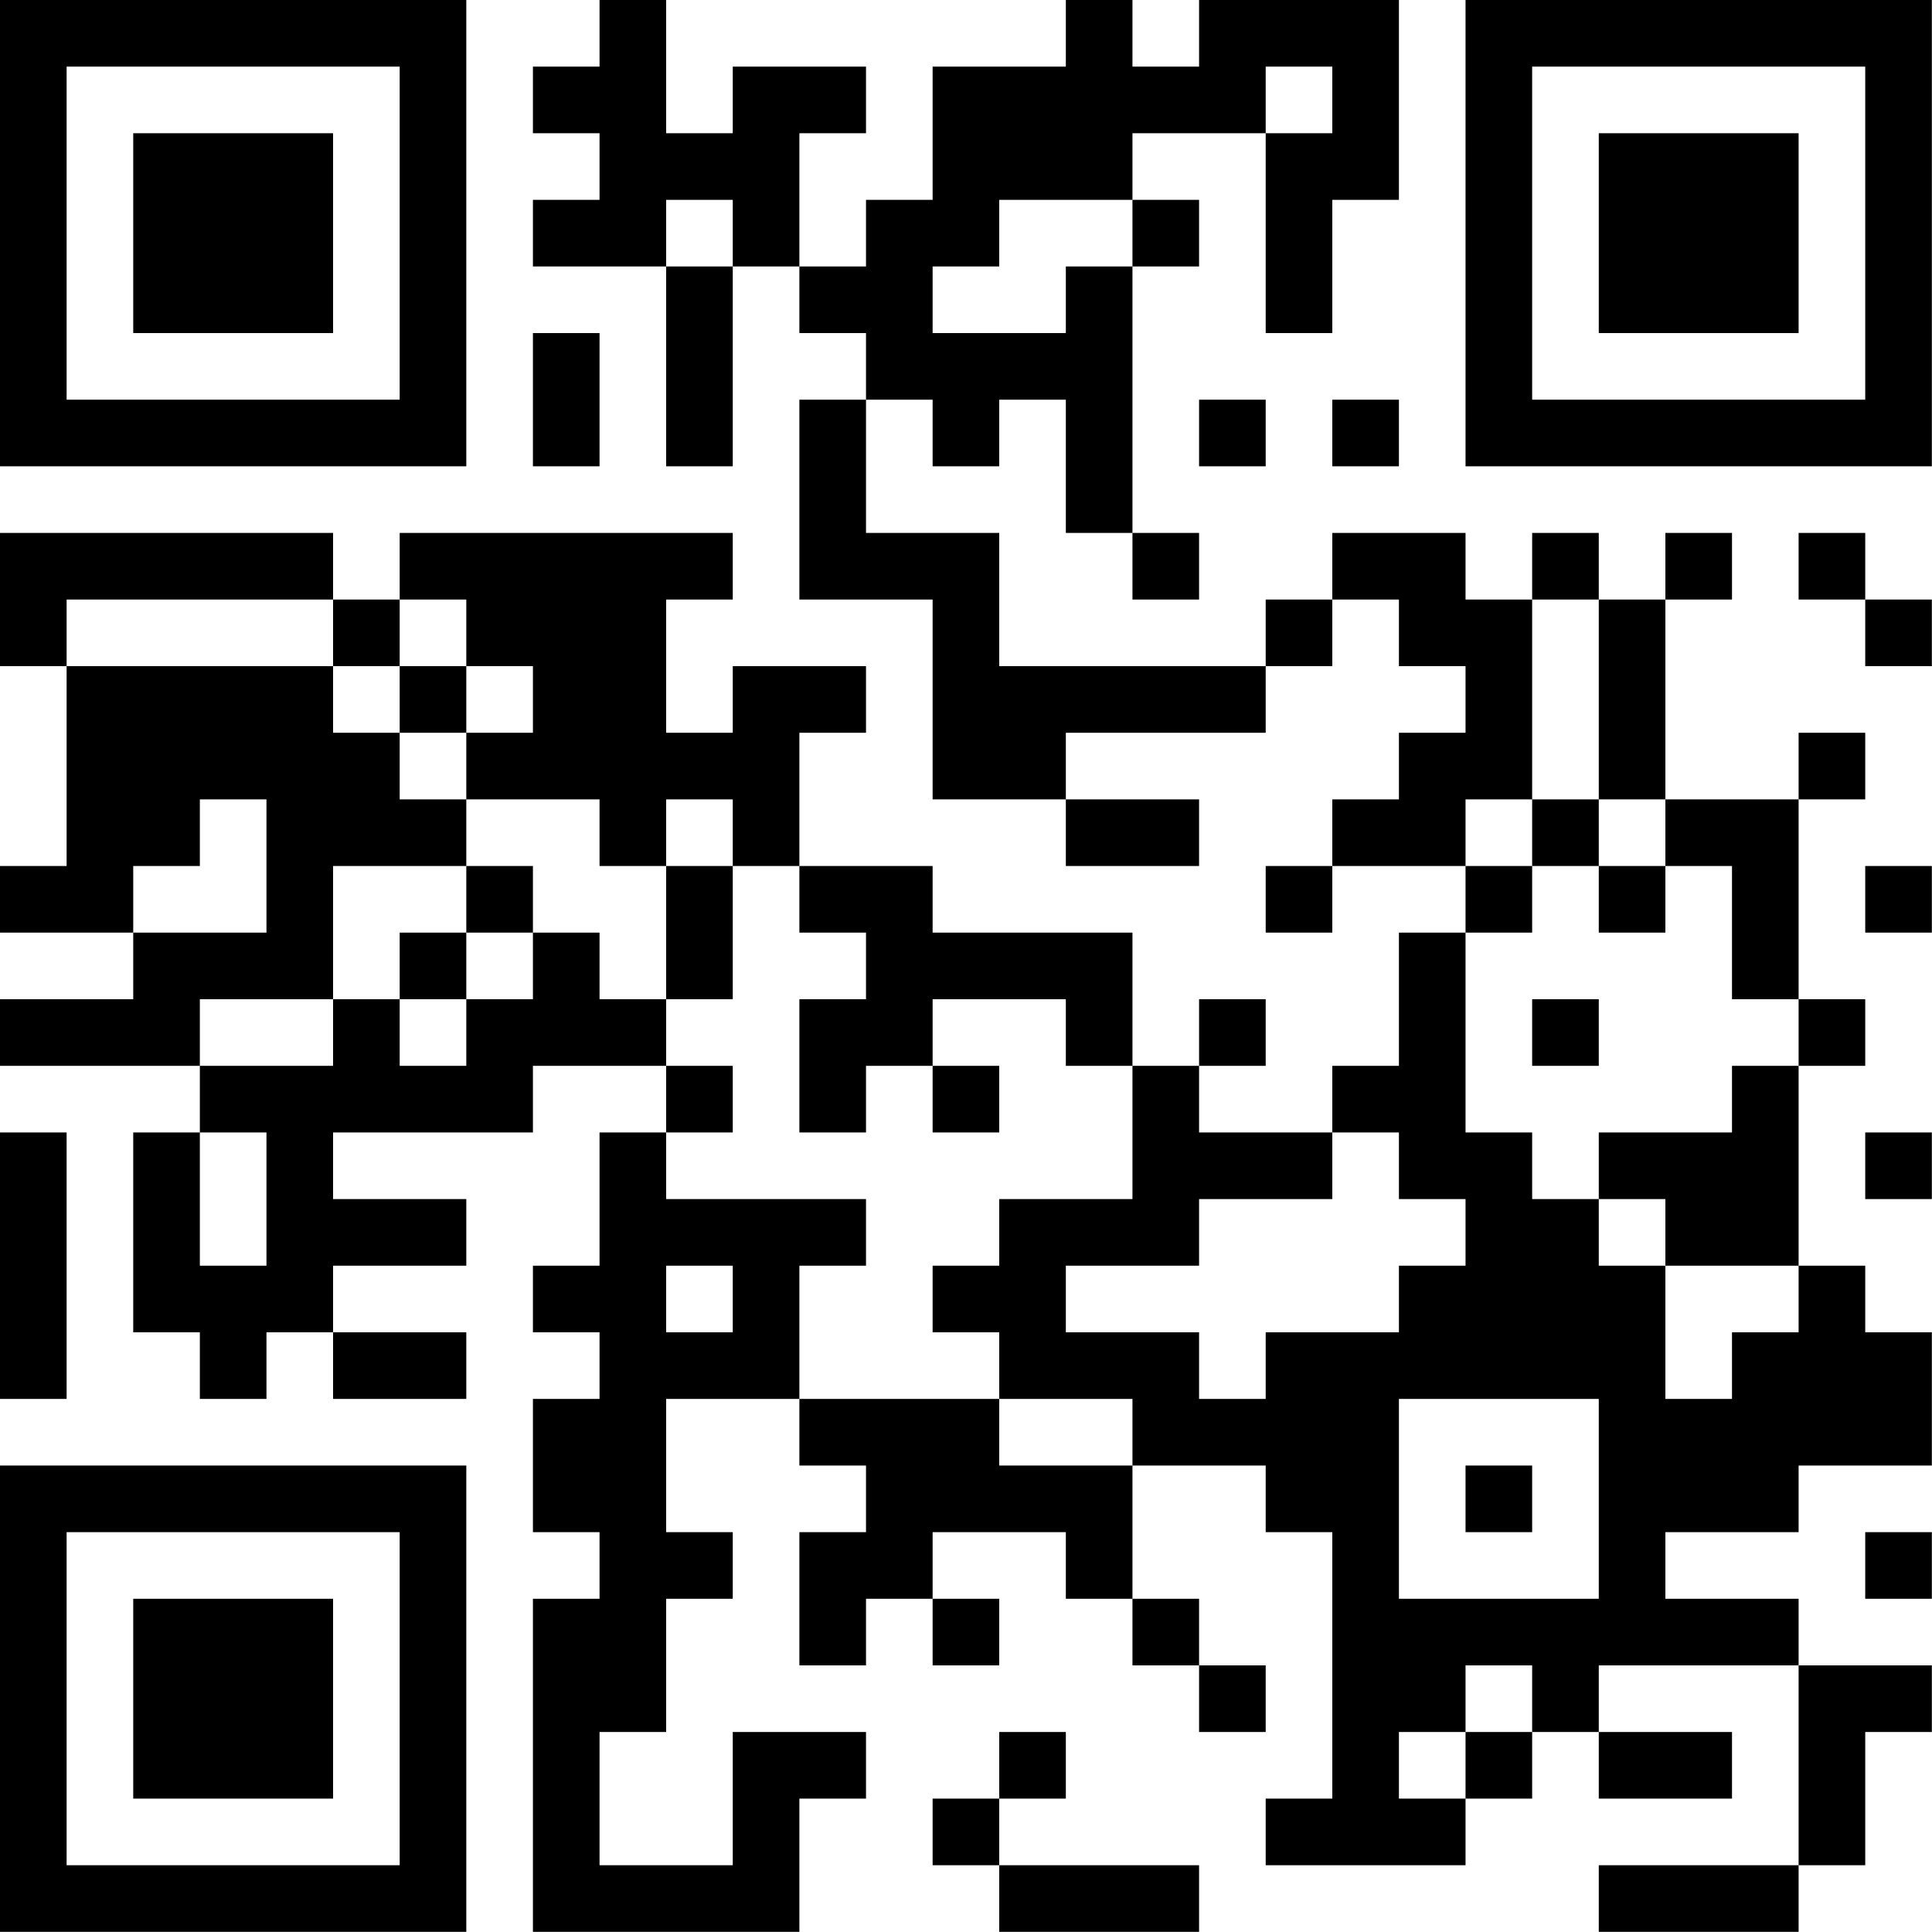
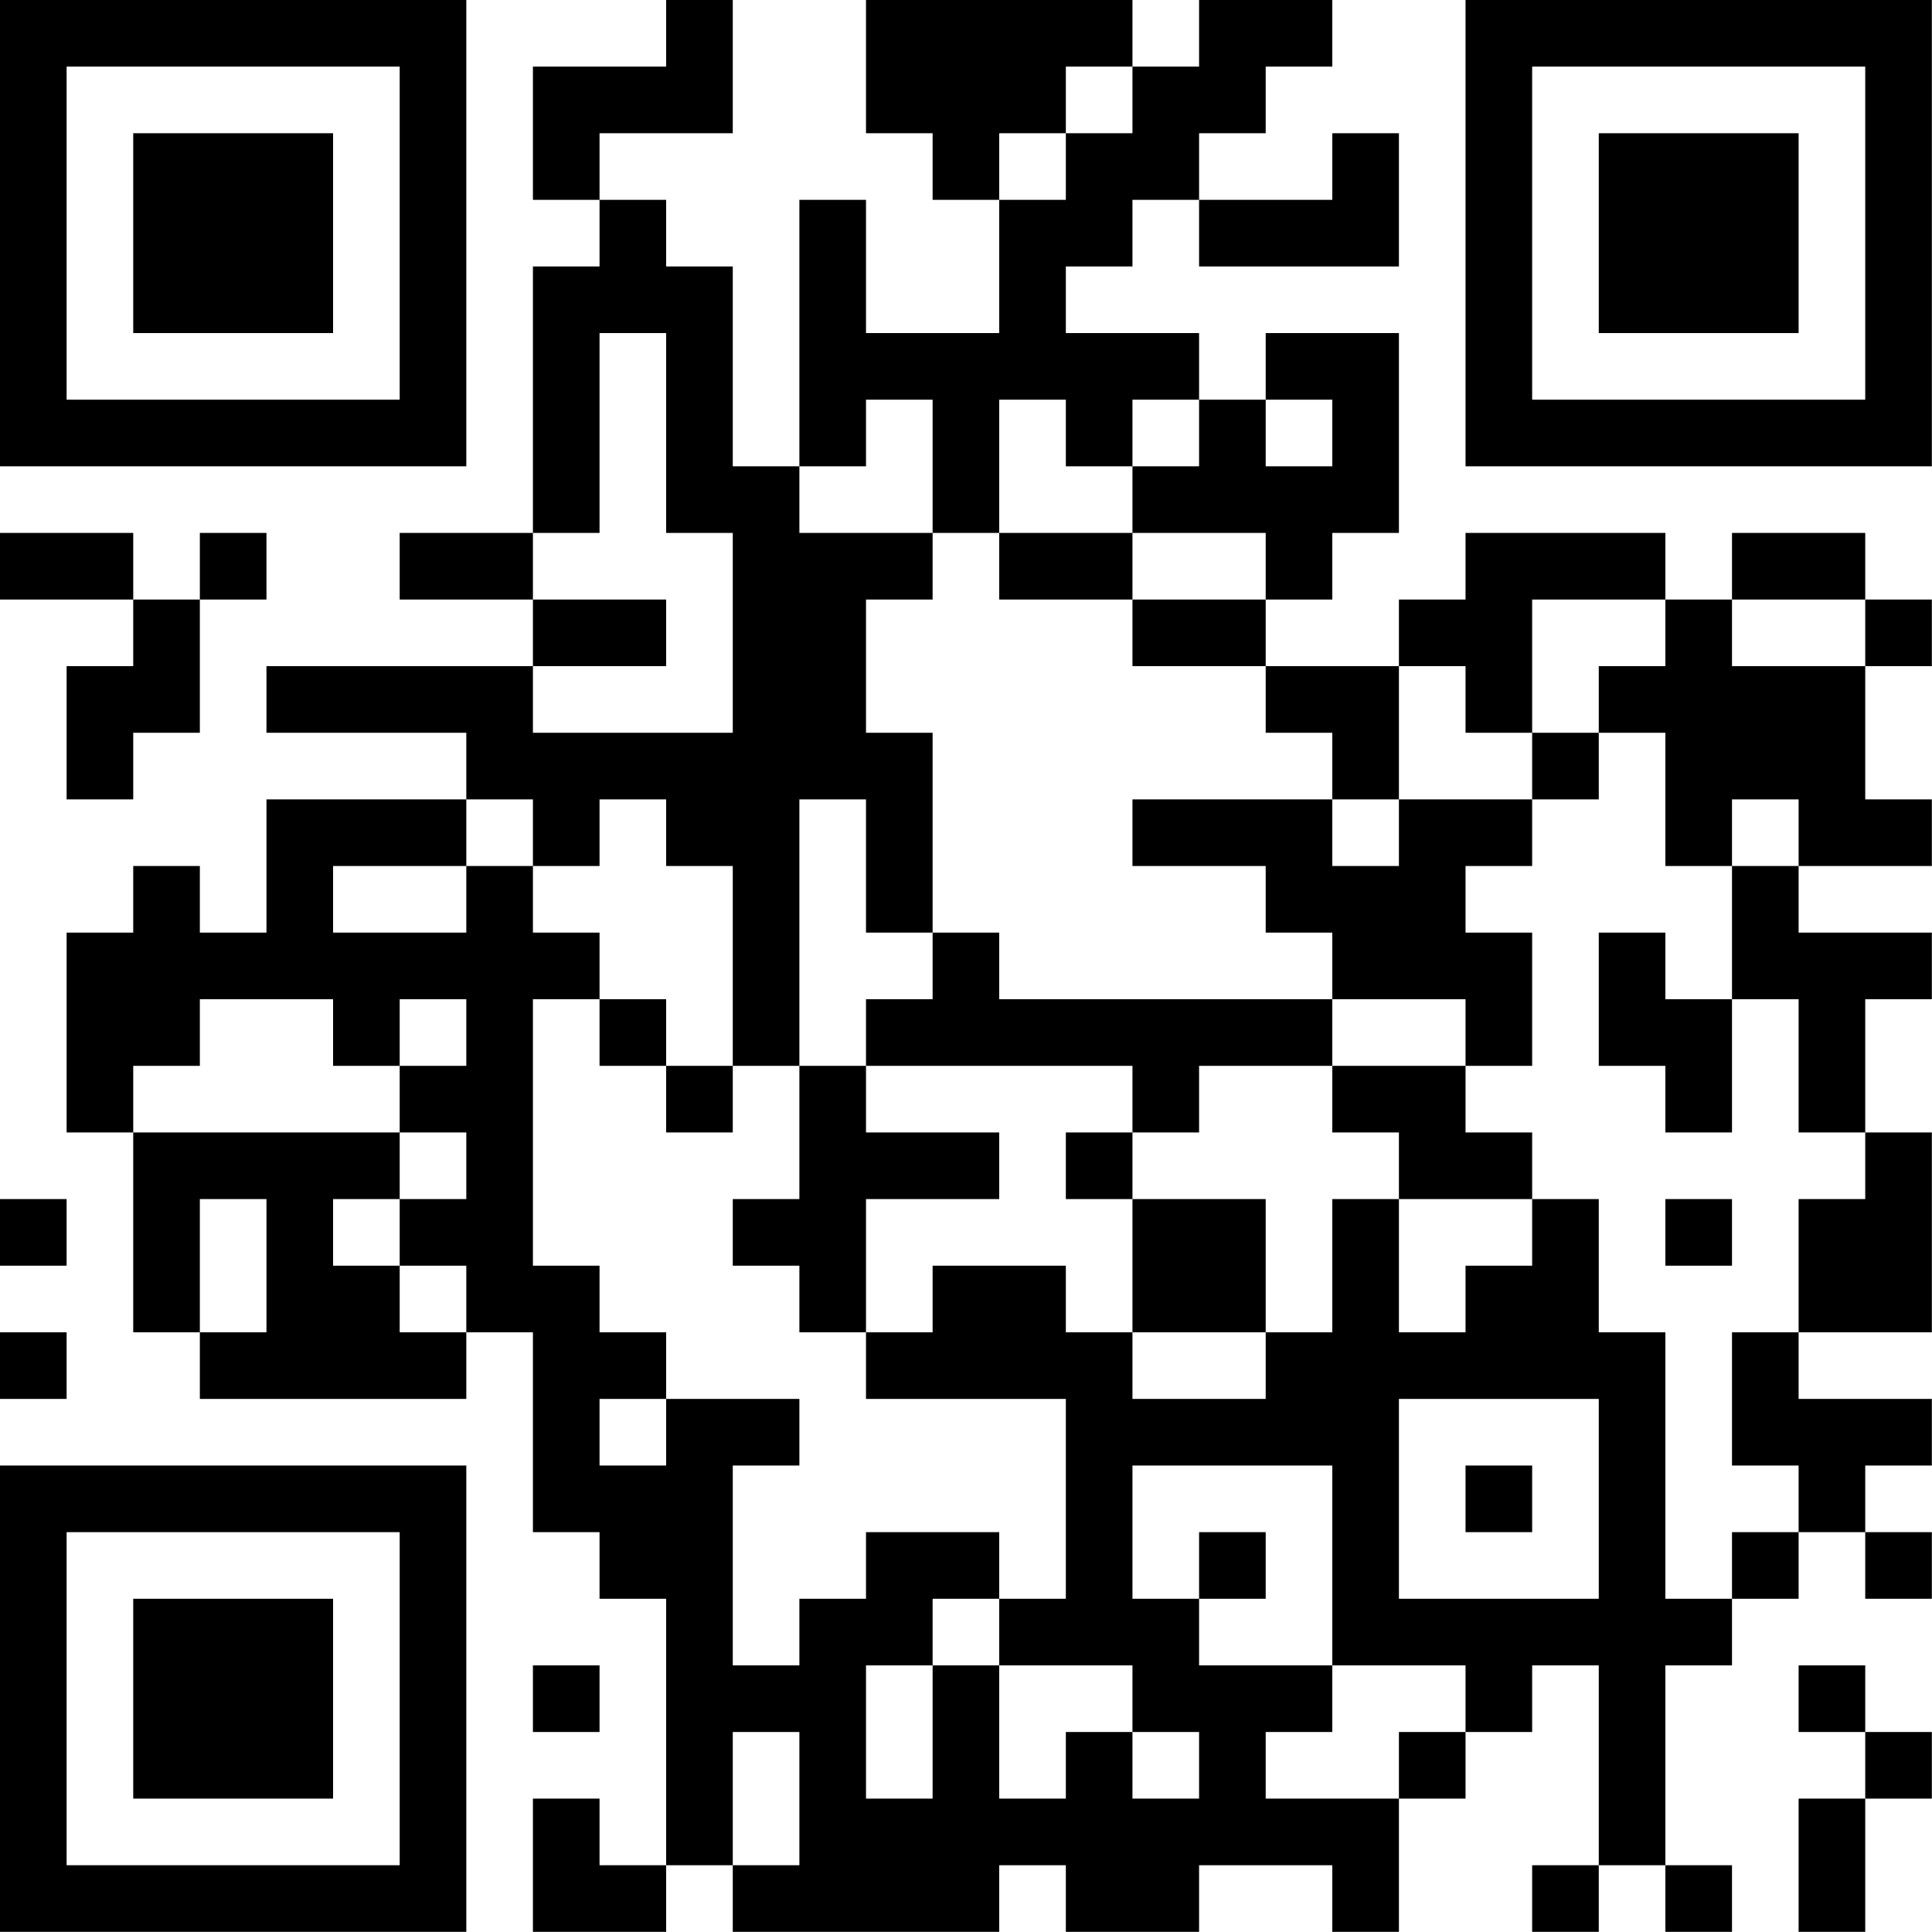
<svg xmlns="http://www.w3.org/2000/svg" version="1.1" width="100" height="100" viewBox="0 0 100 100">
  <rect x="0" y="0" width="100" height="100" fill="#ffffff" />
  <g transform="scale(3.448)">
    <g transform="translate(0,0)">
-       <path fill-rule="evenodd" d="M9 0L9 1L8 1L8 2L9 2L9 3L8 3L8 4L10 4L10 7L11 7L11 4L12 4L12 5L13 5L13 6L12 6L12 9L14 9L14 12L16 12L16 13L18 13L18 12L16 12L16 11L19 11L19 10L20 10L20 9L21 9L21 10L22 10L22 11L21 11L21 12L20 12L20 13L19 13L19 14L20 14L20 13L22 13L22 14L21 14L21 16L20 16L20 17L18 17L18 16L19 16L19 15L18 15L18 16L17 16L17 14L14 14L14 13L12 13L12 11L13 11L13 10L11 10L11 11L10 11L10 9L11 9L11 8L6 8L6 9L5 9L5 8L0 8L0 10L1 10L1 13L0 13L0 14L2 14L2 15L0 15L0 16L3 16L3 17L2 17L2 20L3 20L3 21L4 21L4 20L5 20L5 21L7 21L7 20L5 20L5 19L7 19L7 18L5 18L5 17L8 17L8 16L10 16L10 17L9 17L9 19L8 19L8 20L9 20L9 21L8 21L8 23L9 23L9 24L8 24L8 29L12 29L12 27L13 27L13 26L11 26L11 28L9 28L9 26L10 26L10 24L11 24L11 23L10 23L10 21L12 21L12 22L13 22L13 23L12 23L12 25L13 25L13 24L14 24L14 25L15 25L15 24L14 24L14 23L16 23L16 24L17 24L17 25L18 25L18 26L19 26L19 25L18 25L18 24L17 24L17 22L19 22L19 23L20 23L20 27L19 27L19 28L22 28L22 27L23 27L23 26L24 26L24 27L26 27L26 26L24 26L24 25L27 25L27 28L24 28L24 29L27 29L27 28L28 28L28 26L29 26L29 25L27 25L27 24L25 24L25 23L27 23L27 22L29 22L29 20L28 20L28 19L27 19L27 16L28 16L28 15L27 15L27 12L28 12L28 11L27 11L27 12L25 12L25 9L26 9L26 8L25 8L25 9L24 9L24 8L23 8L23 9L22 9L22 8L20 8L20 9L19 9L19 10L15 10L15 8L13 8L13 6L14 6L14 7L15 7L15 6L16 6L16 8L17 8L17 9L18 9L18 8L17 8L17 4L18 4L18 3L17 3L17 2L19 2L19 5L20 5L20 3L21 3L21 0L18 0L18 1L17 1L17 0L16 0L16 1L14 1L14 3L13 3L13 4L12 4L12 2L13 2L13 1L11 1L11 2L10 2L10 0ZM19 1L19 2L20 2L20 1ZM10 3L10 4L11 4L11 3ZM15 3L15 4L14 4L14 5L16 5L16 4L17 4L17 3ZM8 5L8 7L9 7L9 5ZM18 6L18 7L19 7L19 6ZM20 6L20 7L21 7L21 6ZM27 8L27 9L28 9L28 10L29 10L29 9L28 9L28 8ZM1 9L1 10L5 10L5 11L6 11L6 12L7 12L7 13L5 13L5 15L3 15L3 16L5 16L5 15L6 15L6 16L7 16L7 15L8 15L8 14L9 14L9 15L10 15L10 16L11 16L11 17L10 17L10 18L13 18L13 19L12 19L12 21L15 21L15 22L17 22L17 21L15 21L15 20L14 20L14 19L15 19L15 18L17 18L17 16L16 16L16 15L14 15L14 16L13 16L13 17L12 17L12 15L13 15L13 14L12 14L12 13L11 13L11 12L10 12L10 13L9 13L9 12L7 12L7 11L8 11L8 10L7 10L7 9L6 9L6 10L5 10L5 9ZM23 9L23 12L22 12L22 13L23 13L23 14L22 14L22 17L23 17L23 18L24 18L24 19L25 19L25 21L26 21L26 20L27 20L27 19L25 19L25 18L24 18L24 17L26 17L26 16L27 16L27 15L26 15L26 13L25 13L25 12L24 12L24 9ZM6 10L6 11L7 11L7 10ZM3 12L3 13L2 13L2 14L4 14L4 12ZM23 12L23 13L24 13L24 14L25 14L25 13L24 13L24 12ZM7 13L7 14L6 14L6 15L7 15L7 14L8 14L8 13ZM10 13L10 15L11 15L11 13ZM28 13L28 14L29 14L29 13ZM23 15L23 16L24 16L24 15ZM14 16L14 17L15 17L15 16ZM0 17L0 21L1 21L1 17ZM3 17L3 19L4 19L4 17ZM20 17L20 18L18 18L18 19L16 19L16 20L18 20L18 21L19 21L19 20L21 20L21 19L22 19L22 18L21 18L21 17ZM28 17L28 18L29 18L29 17ZM10 19L10 20L11 20L11 19ZM21 21L21 24L24 24L24 21ZM22 22L22 23L23 23L23 22ZM28 23L28 24L29 24L29 23ZM22 25L22 26L21 26L21 27L22 27L22 26L23 26L23 25ZM15 26L15 27L14 27L14 28L15 28L15 29L18 29L18 28L15 28L15 27L16 27L16 26ZM0 0L0 7L7 7L7 0ZM1 1L1 6L6 6L6 1ZM2 2L2 5L5 5L5 2ZM22 0L22 7L29 7L29 0ZM23 1L23 6L28 6L28 1ZM24 2L24 5L27 5L27 2ZM0 22L0 29L7 29L7 22ZM1 23L1 28L6 28L6 23ZM2 24L2 27L5 27L5 24Z" fill="#000000" />
+       <path fill-rule="evenodd" d="M10 0L10 1L8 1L8 3L9 3L9 4L8 4L8 8L6 8L6 9L8 9L8 10L4 10L4 11L7 11L7 12L4 12L4 14L3 14L3 13L2 13L2 14L1 14L1 17L2 17L2 20L3 20L3 21L7 21L7 20L8 20L8 23L9 23L9 24L10 24L10 28L9 28L9 27L8 27L8 29L10 29L10 28L11 28L11 29L15 29L15 28L16 28L16 29L18 29L18 28L20 28L20 29L21 29L21 27L22 27L22 26L23 26L23 25L24 25L24 28L23 28L23 29L24 29L24 28L25 28L25 29L26 29L26 28L25 28L25 25L26 25L26 24L27 24L27 23L28 23L28 24L29 24L29 23L28 23L28 22L29 22L29 21L27 21L27 20L29 20L29 17L28 17L28 15L29 15L29 14L27 14L27 13L29 13L29 12L28 12L28 10L29 10L29 9L28 9L28 8L26 8L26 9L25 9L25 8L22 8L22 9L21 9L21 10L19 10L19 9L20 9L20 8L21 8L21 5L19 5L19 6L18 6L18 5L16 5L16 4L17 4L17 3L18 3L18 4L21 4L21 2L20 2L20 3L18 3L18 2L19 2L19 1L20 1L20 0L18 0L18 1L17 1L17 0L13 0L13 2L14 2L14 3L15 3L15 5L13 5L13 3L12 3L12 7L11 7L11 4L10 4L10 3L9 3L9 2L11 2L11 0ZM16 1L16 2L15 2L15 3L16 3L16 2L17 2L17 1ZM9 5L9 8L8 8L8 9L10 9L10 10L8 10L8 11L11 11L11 8L10 8L10 5ZM13 6L13 7L12 7L12 8L14 8L14 9L13 9L13 11L14 11L14 14L13 14L13 12L12 12L12 16L11 16L11 13L10 13L10 12L9 12L9 13L8 13L8 12L7 12L7 13L5 13L5 14L7 14L7 13L8 13L8 14L9 14L9 15L8 15L8 19L9 19L9 20L10 20L10 21L9 21L9 22L10 22L10 21L12 21L12 22L11 22L11 25L12 25L12 24L13 24L13 23L15 23L15 24L14 24L14 25L13 25L13 27L14 27L14 25L15 25L15 27L16 27L16 26L17 26L17 27L18 27L18 26L17 26L17 25L15 25L15 24L16 24L16 21L13 21L13 20L14 20L14 19L16 19L16 20L17 20L17 21L19 21L19 20L20 20L20 18L21 18L21 20L22 20L22 19L23 19L23 18L24 18L24 20L25 20L25 24L26 24L26 23L27 23L27 22L26 22L26 20L27 20L27 18L28 18L28 17L27 17L27 15L26 15L26 13L27 13L27 12L26 12L26 13L25 13L25 11L24 11L24 10L25 10L25 9L23 9L23 11L22 11L22 10L21 10L21 12L20 12L20 11L19 11L19 10L17 10L17 9L19 9L19 8L17 8L17 7L18 7L18 6L17 6L17 7L16 7L16 6L15 6L15 8L14 8L14 6ZM19 6L19 7L20 7L20 6ZM0 8L0 9L2 9L2 10L1 10L1 12L2 12L2 11L3 11L3 9L4 9L4 8L3 8L3 9L2 9L2 8ZM15 8L15 9L17 9L17 8ZM26 9L26 10L28 10L28 9ZM23 11L23 12L21 12L21 13L20 13L20 12L17 12L17 13L19 13L19 14L20 14L20 15L15 15L15 14L14 14L14 15L13 15L13 16L12 16L12 18L11 18L11 19L12 19L12 20L13 20L13 18L15 18L15 17L13 17L13 16L17 16L17 17L16 17L16 18L17 18L17 20L19 20L19 18L17 18L17 17L18 17L18 16L20 16L20 17L21 17L21 18L23 18L23 17L22 17L22 16L23 16L23 14L22 14L22 13L23 13L23 12L24 12L24 11ZM24 14L24 16L25 16L25 17L26 17L26 15L25 15L25 14ZM3 15L3 16L2 16L2 17L6 17L6 18L5 18L5 19L6 19L6 20L7 20L7 19L6 19L6 18L7 18L7 17L6 17L6 16L7 16L7 15L6 15L6 16L5 16L5 15ZM9 15L9 16L10 16L10 17L11 17L11 16L10 16L10 15ZM20 15L20 16L22 16L22 15ZM0 18L0 19L1 19L1 18ZM3 18L3 20L4 20L4 18ZM25 18L25 19L26 19L26 18ZM0 20L0 21L1 21L1 20ZM21 21L21 24L24 24L24 21ZM17 22L17 24L18 24L18 25L20 25L20 26L19 26L19 27L21 27L21 26L22 26L22 25L20 25L20 22ZM22 22L22 23L23 23L23 22ZM18 23L18 24L19 24L19 23ZM8 25L8 26L9 26L9 25ZM27 25L27 26L28 26L28 27L27 27L27 29L28 29L28 27L29 27L29 26L28 26L28 25ZM11 26L11 28L12 28L12 26ZM0 0L0 7L7 7L7 0ZM1 1L1 6L6 6L6 1ZM2 2L2 5L5 5L5 2ZM22 0L22 7L29 7L29 0ZM23 1L23 6L28 6L28 1ZM24 2L24 5L27 5L27 2ZM0 22L0 29L7 29L7 22ZM1 23L1 28L6 28L6 23ZM2 24L2 27L5 27L5 24Z" fill="#000000" />
    </g>
  </g>
</svg>
